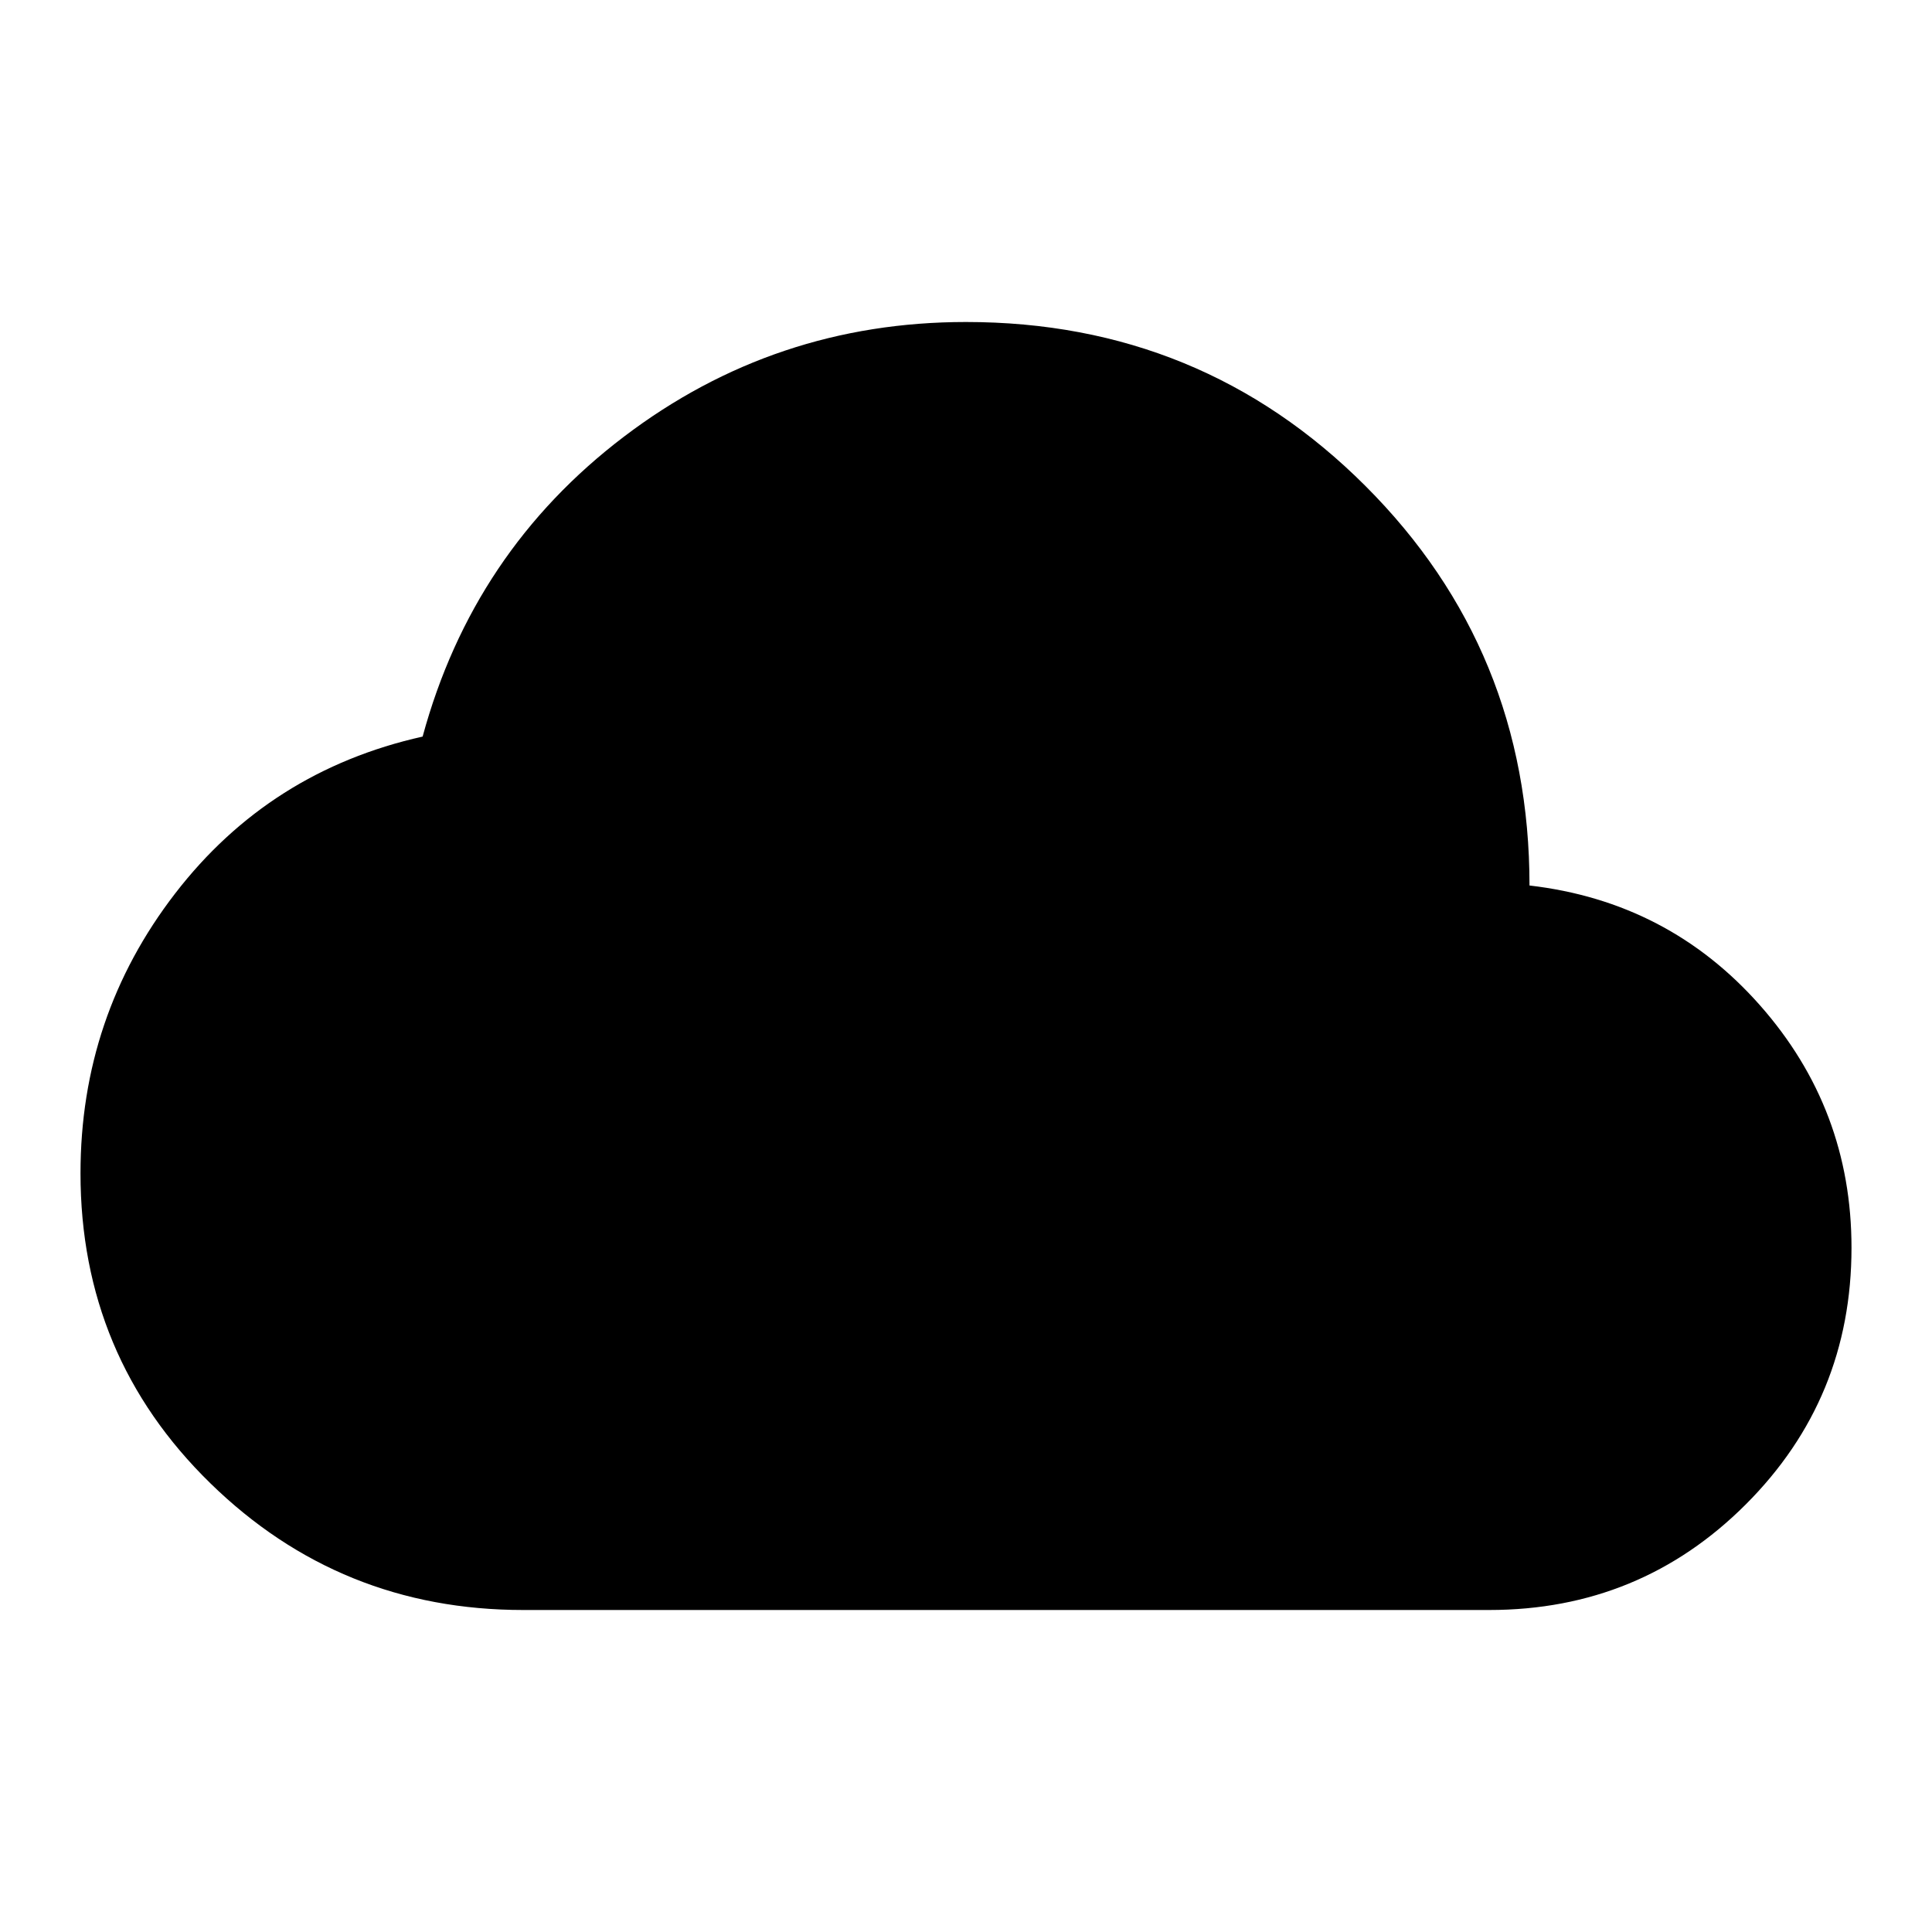
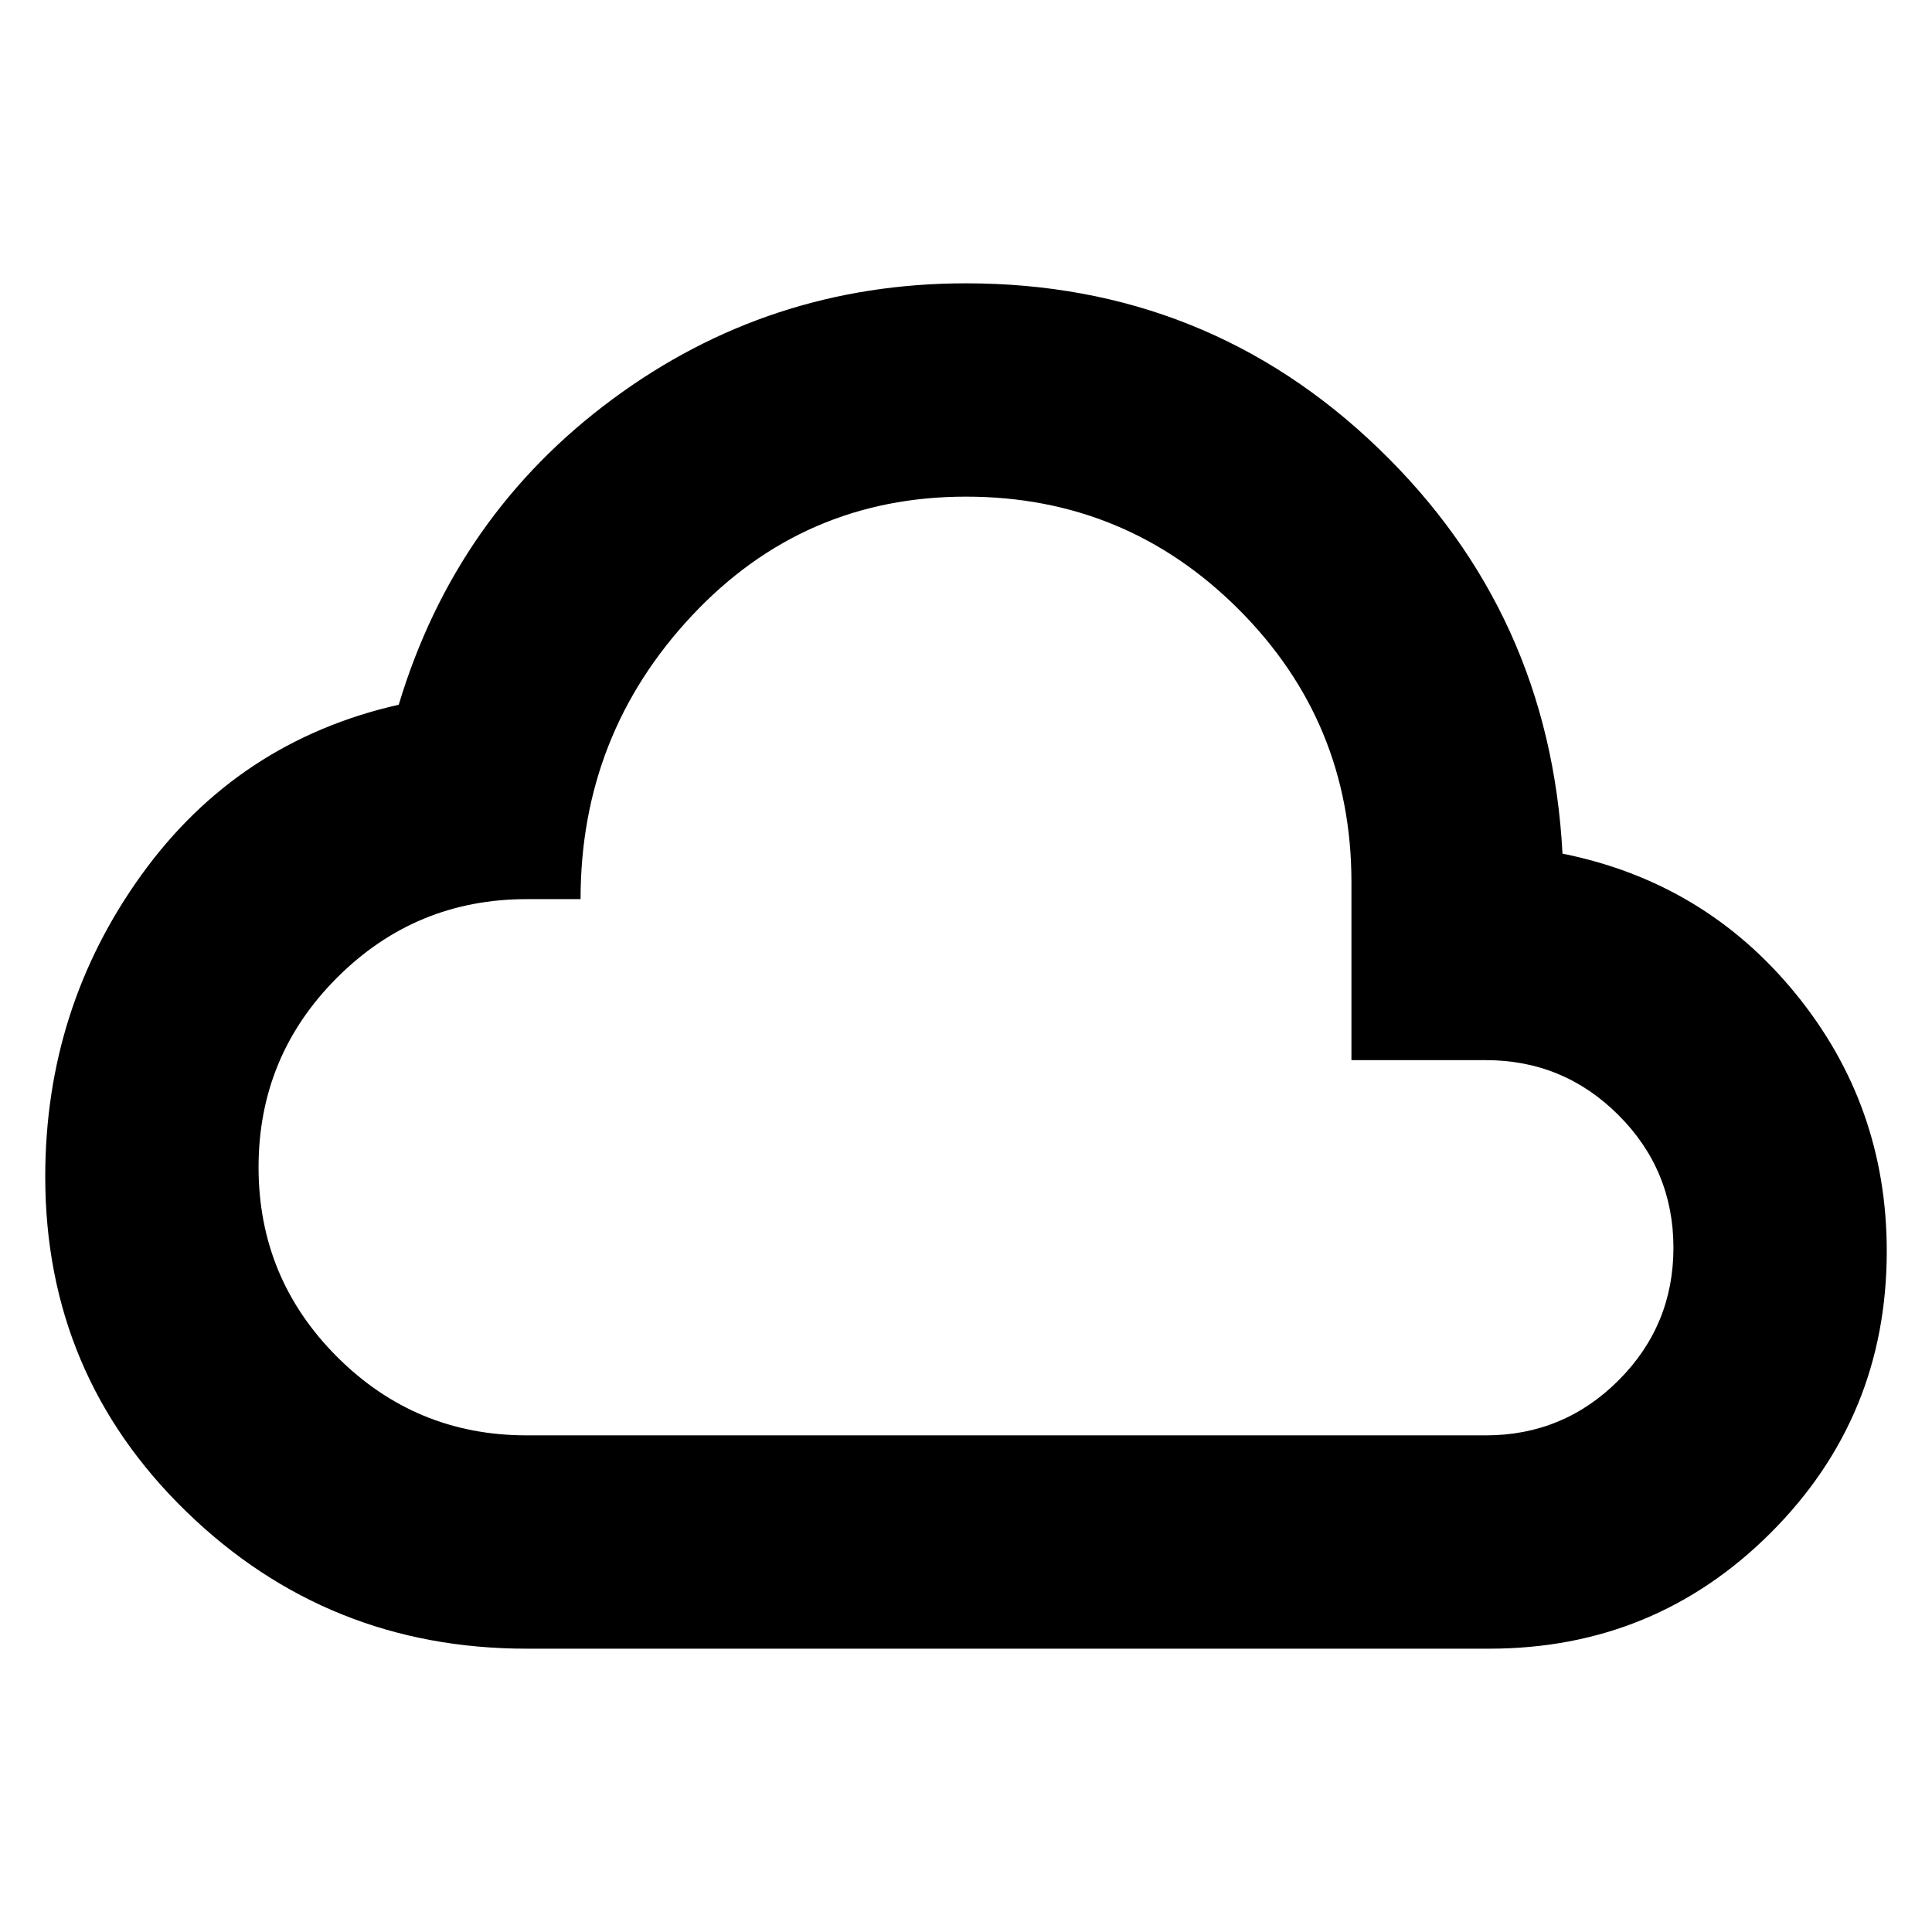
<svg xmlns="http://www.w3.org/2000/svg" height="24" viewBox="0 -960 960 960" width="24">
-   <path d="M260-160q-91 0-155.5-63T40-377q0-78 47-139t123-78q25-92 100-149t170-57q117 0 198.5 81.5T760-520q69 8 114.5 59.5T920-340q0 75-52.5 127.5T740-160H260Z" />
+   <path d="M261.7-140.78q-98.95 0-169.09-68.09-70.13-68.09-70.13-166.43 0-83.66 47.85-150.03 47.84-66.37 127.8-84.5 28.39-94.26 106.22-151.82 77.82-57.57 175.65-57.57 119.83 0 205 82.07 85.17 82.06 91.39 201.32 70.7 14.22 115.92 69.68 45.21 55.45 45.21 127.85 0 82.3-57.61 139.91T740-140.78H261.7Zm0-106h476.6q38.61 0 65.92-27.31 27.3-27.3 27.3-65.91t-27.3-65.91q-27.31-27.31-65.92-27.31h-66.78v-88.48q0-79.48-56.02-135.5-56.02-56.02-135.5-56.02-80.74 0-136.13 59.07-55.39 59.06-55.39 140.93H261.7q-55.19 0-94.21 39.01-39.01 39.01-39.01 94.2 0 55.18 39.01 94.21 39.02 39.02 94.21 39.02ZM480-480Z" />
</svg>
